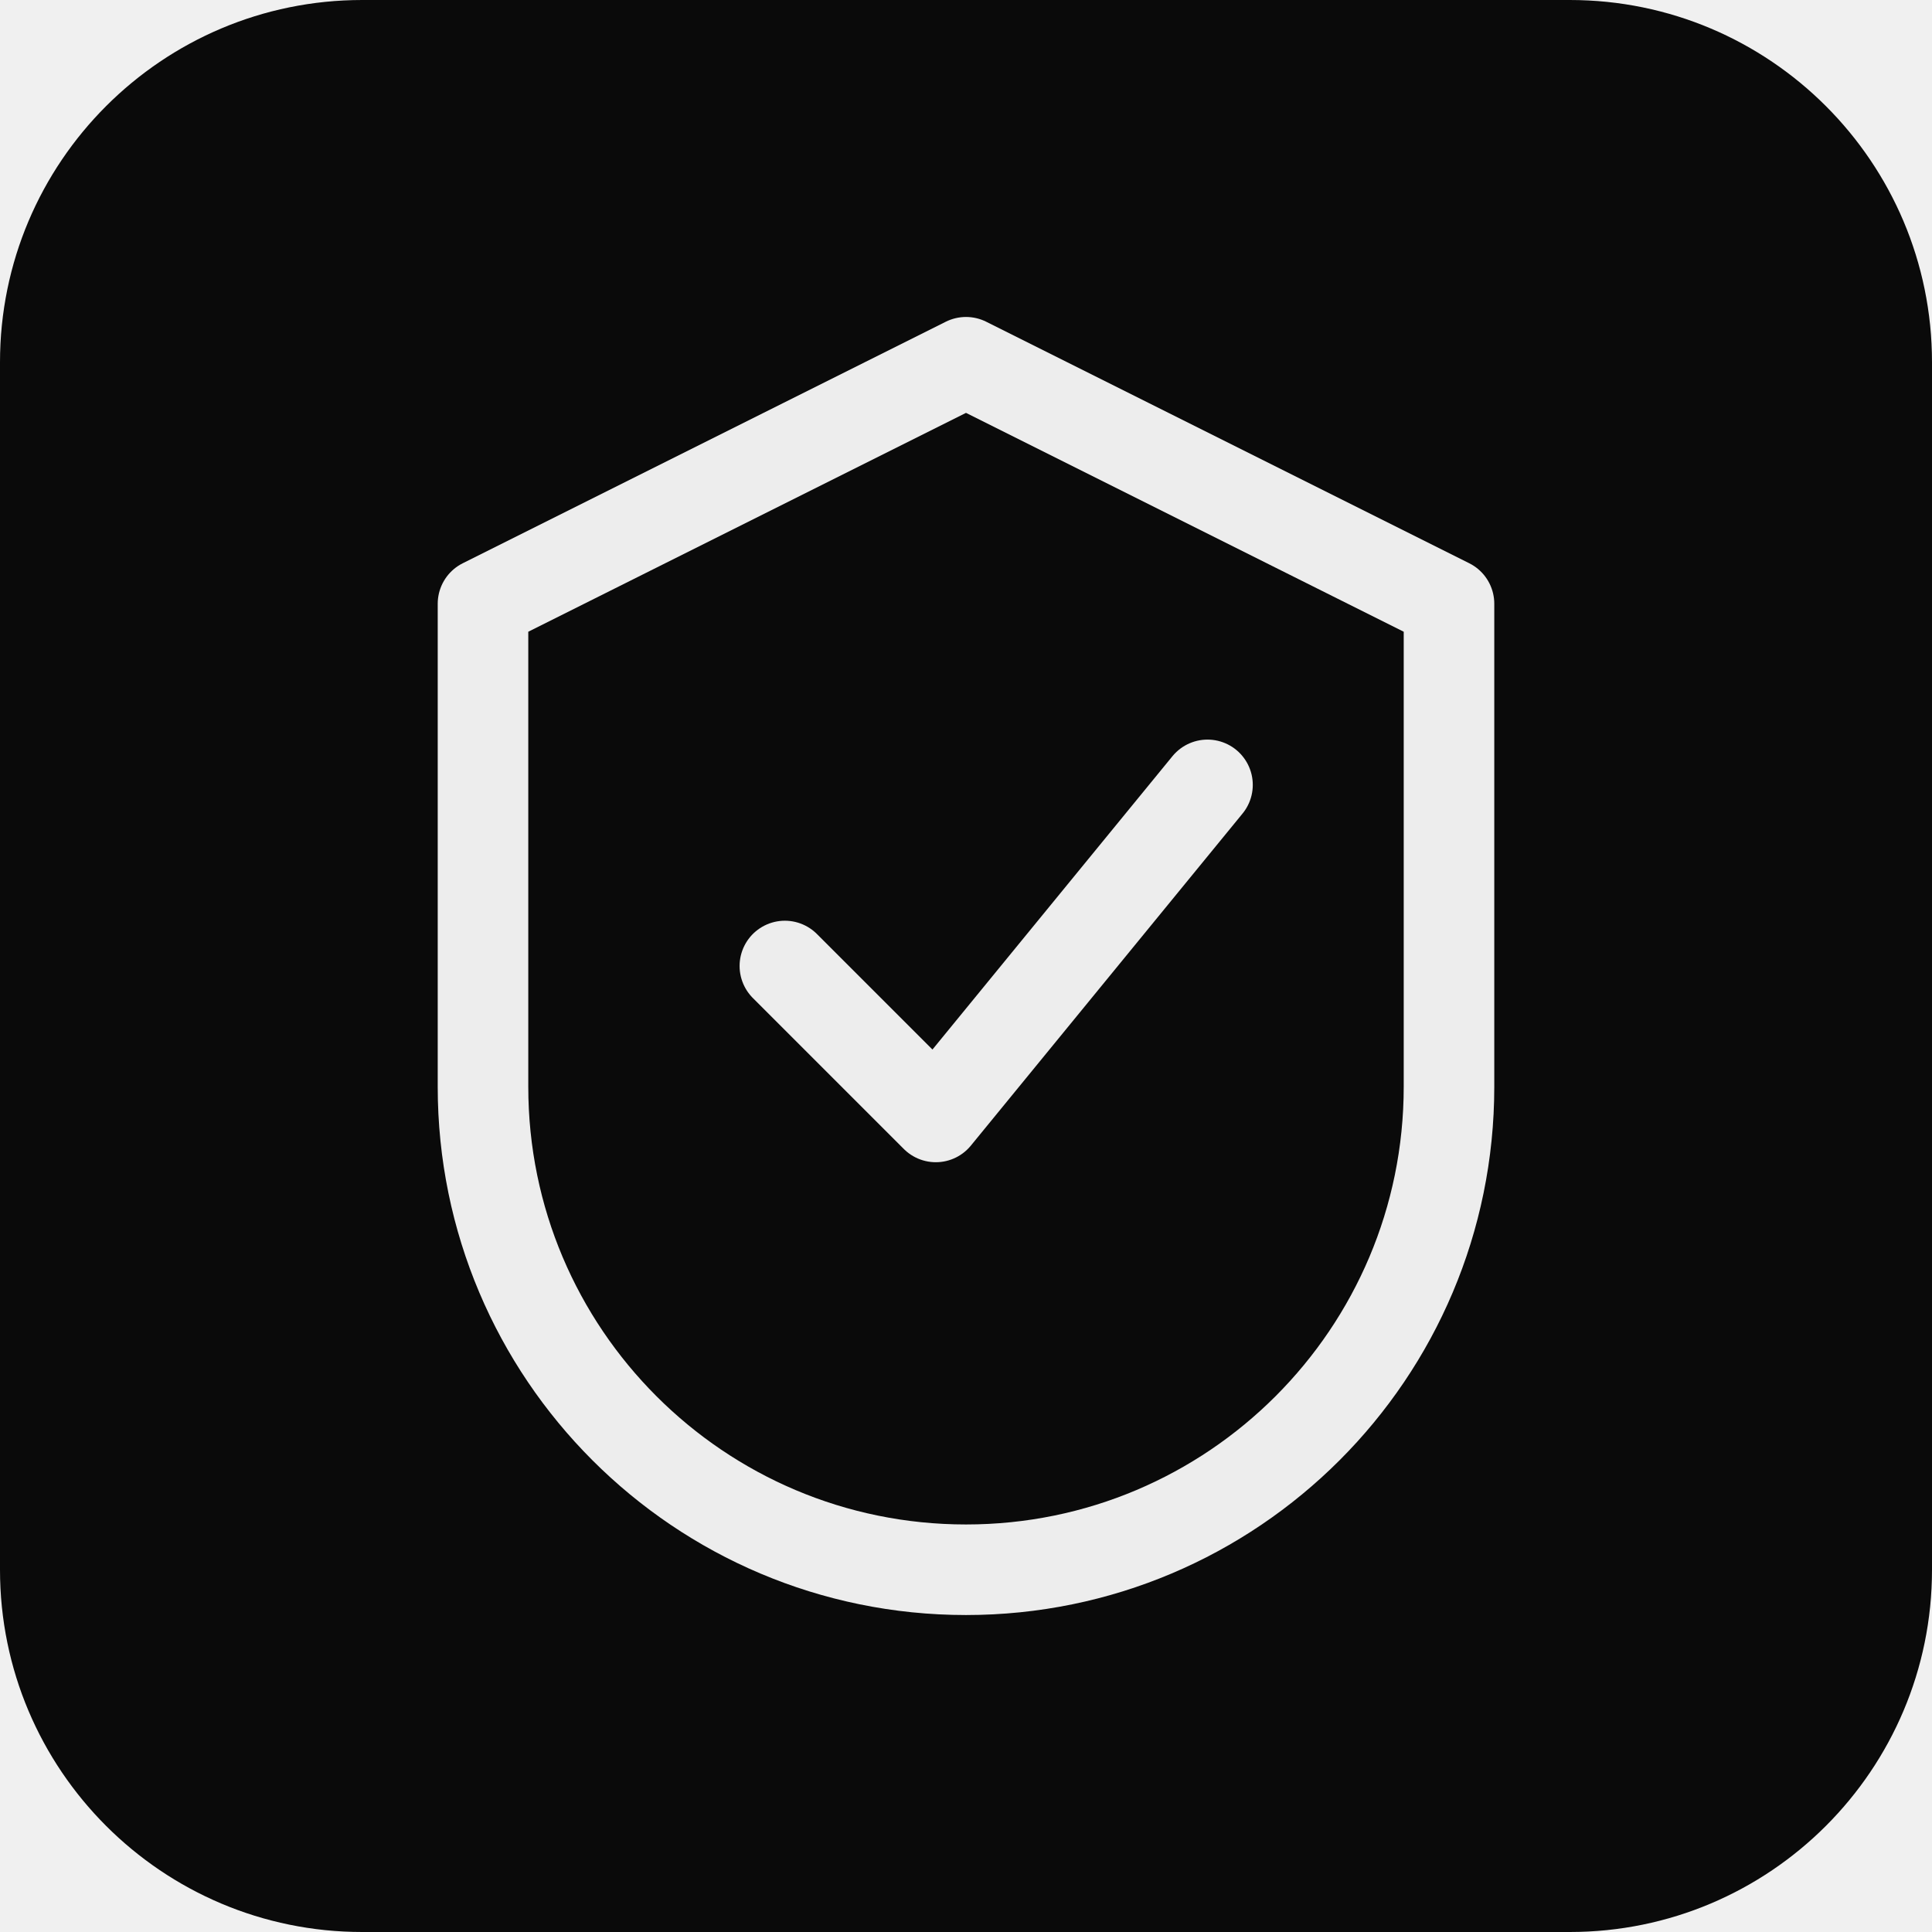
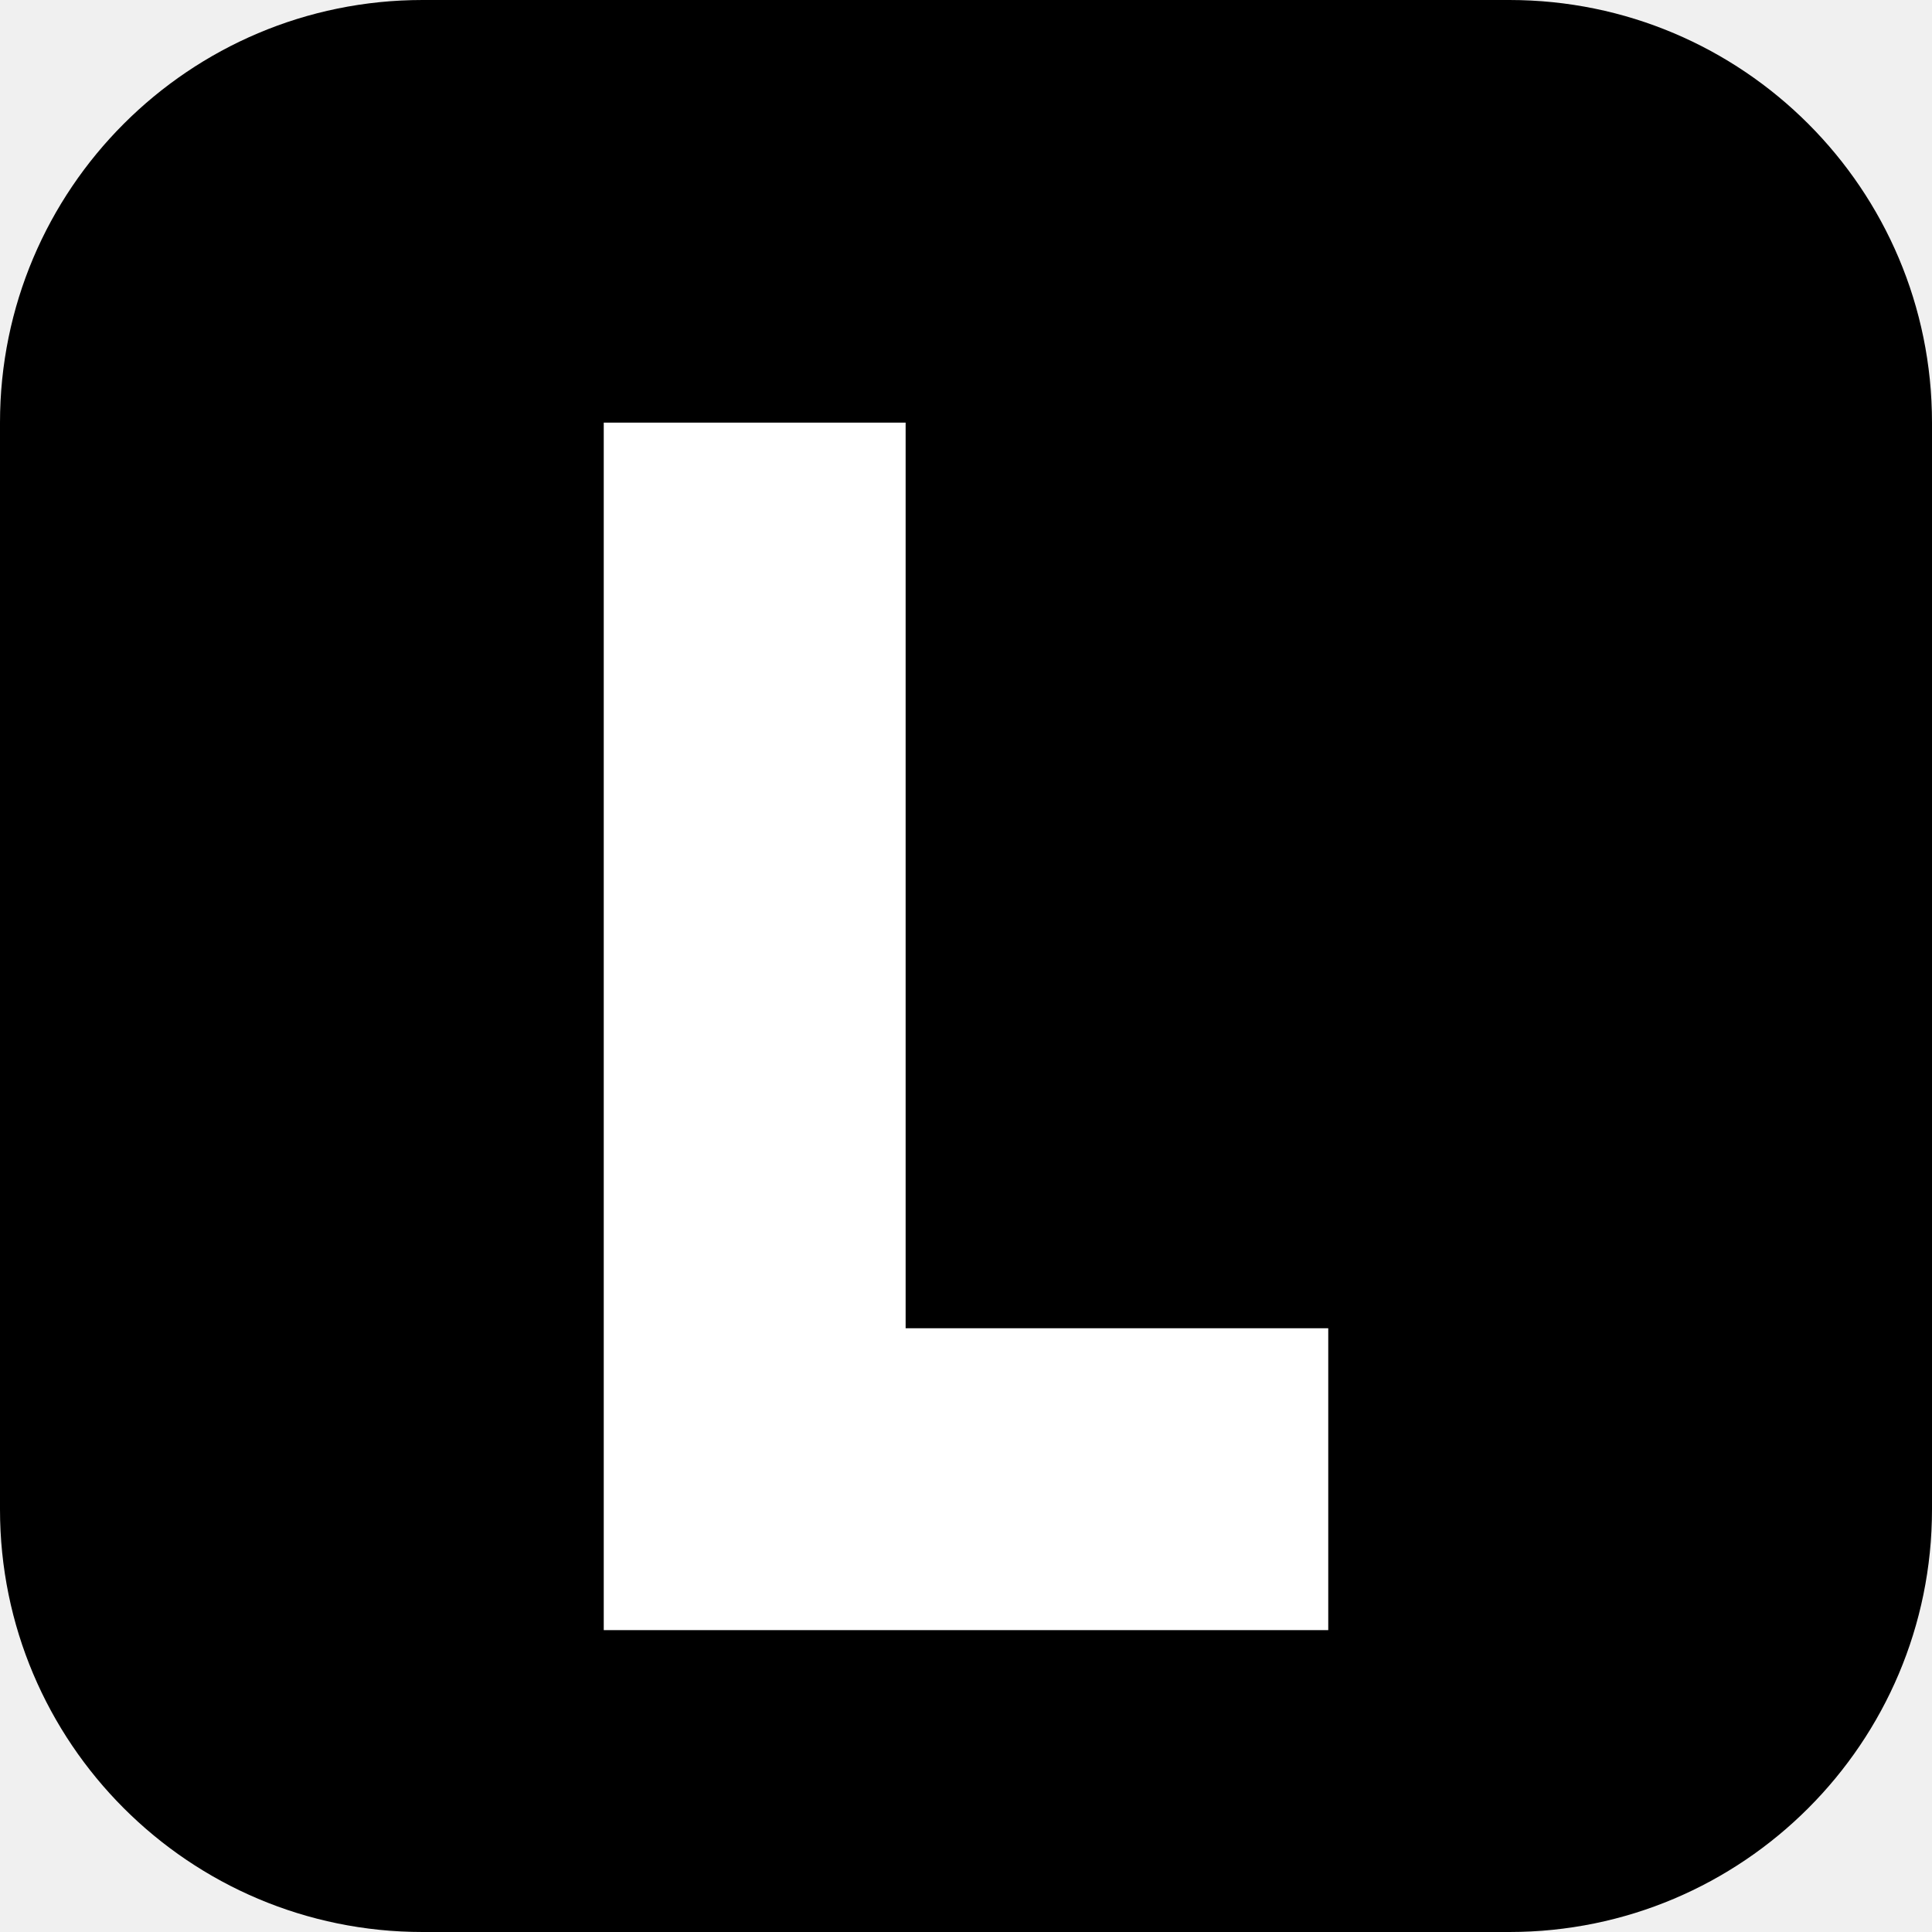
<svg xmlns="http://www.w3.org/2000/svg" width="32" height="32" viewBox="0 0 32 32" fill="none">
-   <rect width="32" height="32" rx="6" fill="#0a0a0a" />
-   <path d="M16 6L24 10V18C24 22.418 20.418 26 16 26C11.582 26 8 22.418 8 18V10L16 6Z" stroke="#ededed" stroke-width="1.5" stroke-linejoin="round" />
-   <path d="M13 16L15.5 18.5L20 13" stroke="#ededed" stroke-width="1.5" stroke-linecap="round" stroke-linejoin="round" />
+   <rect width="32" height="32" rx="7" fill="#000000" />
+   <path d="M10 7H15V22H22V27H10V7Z" fill="white" />
</svg>
